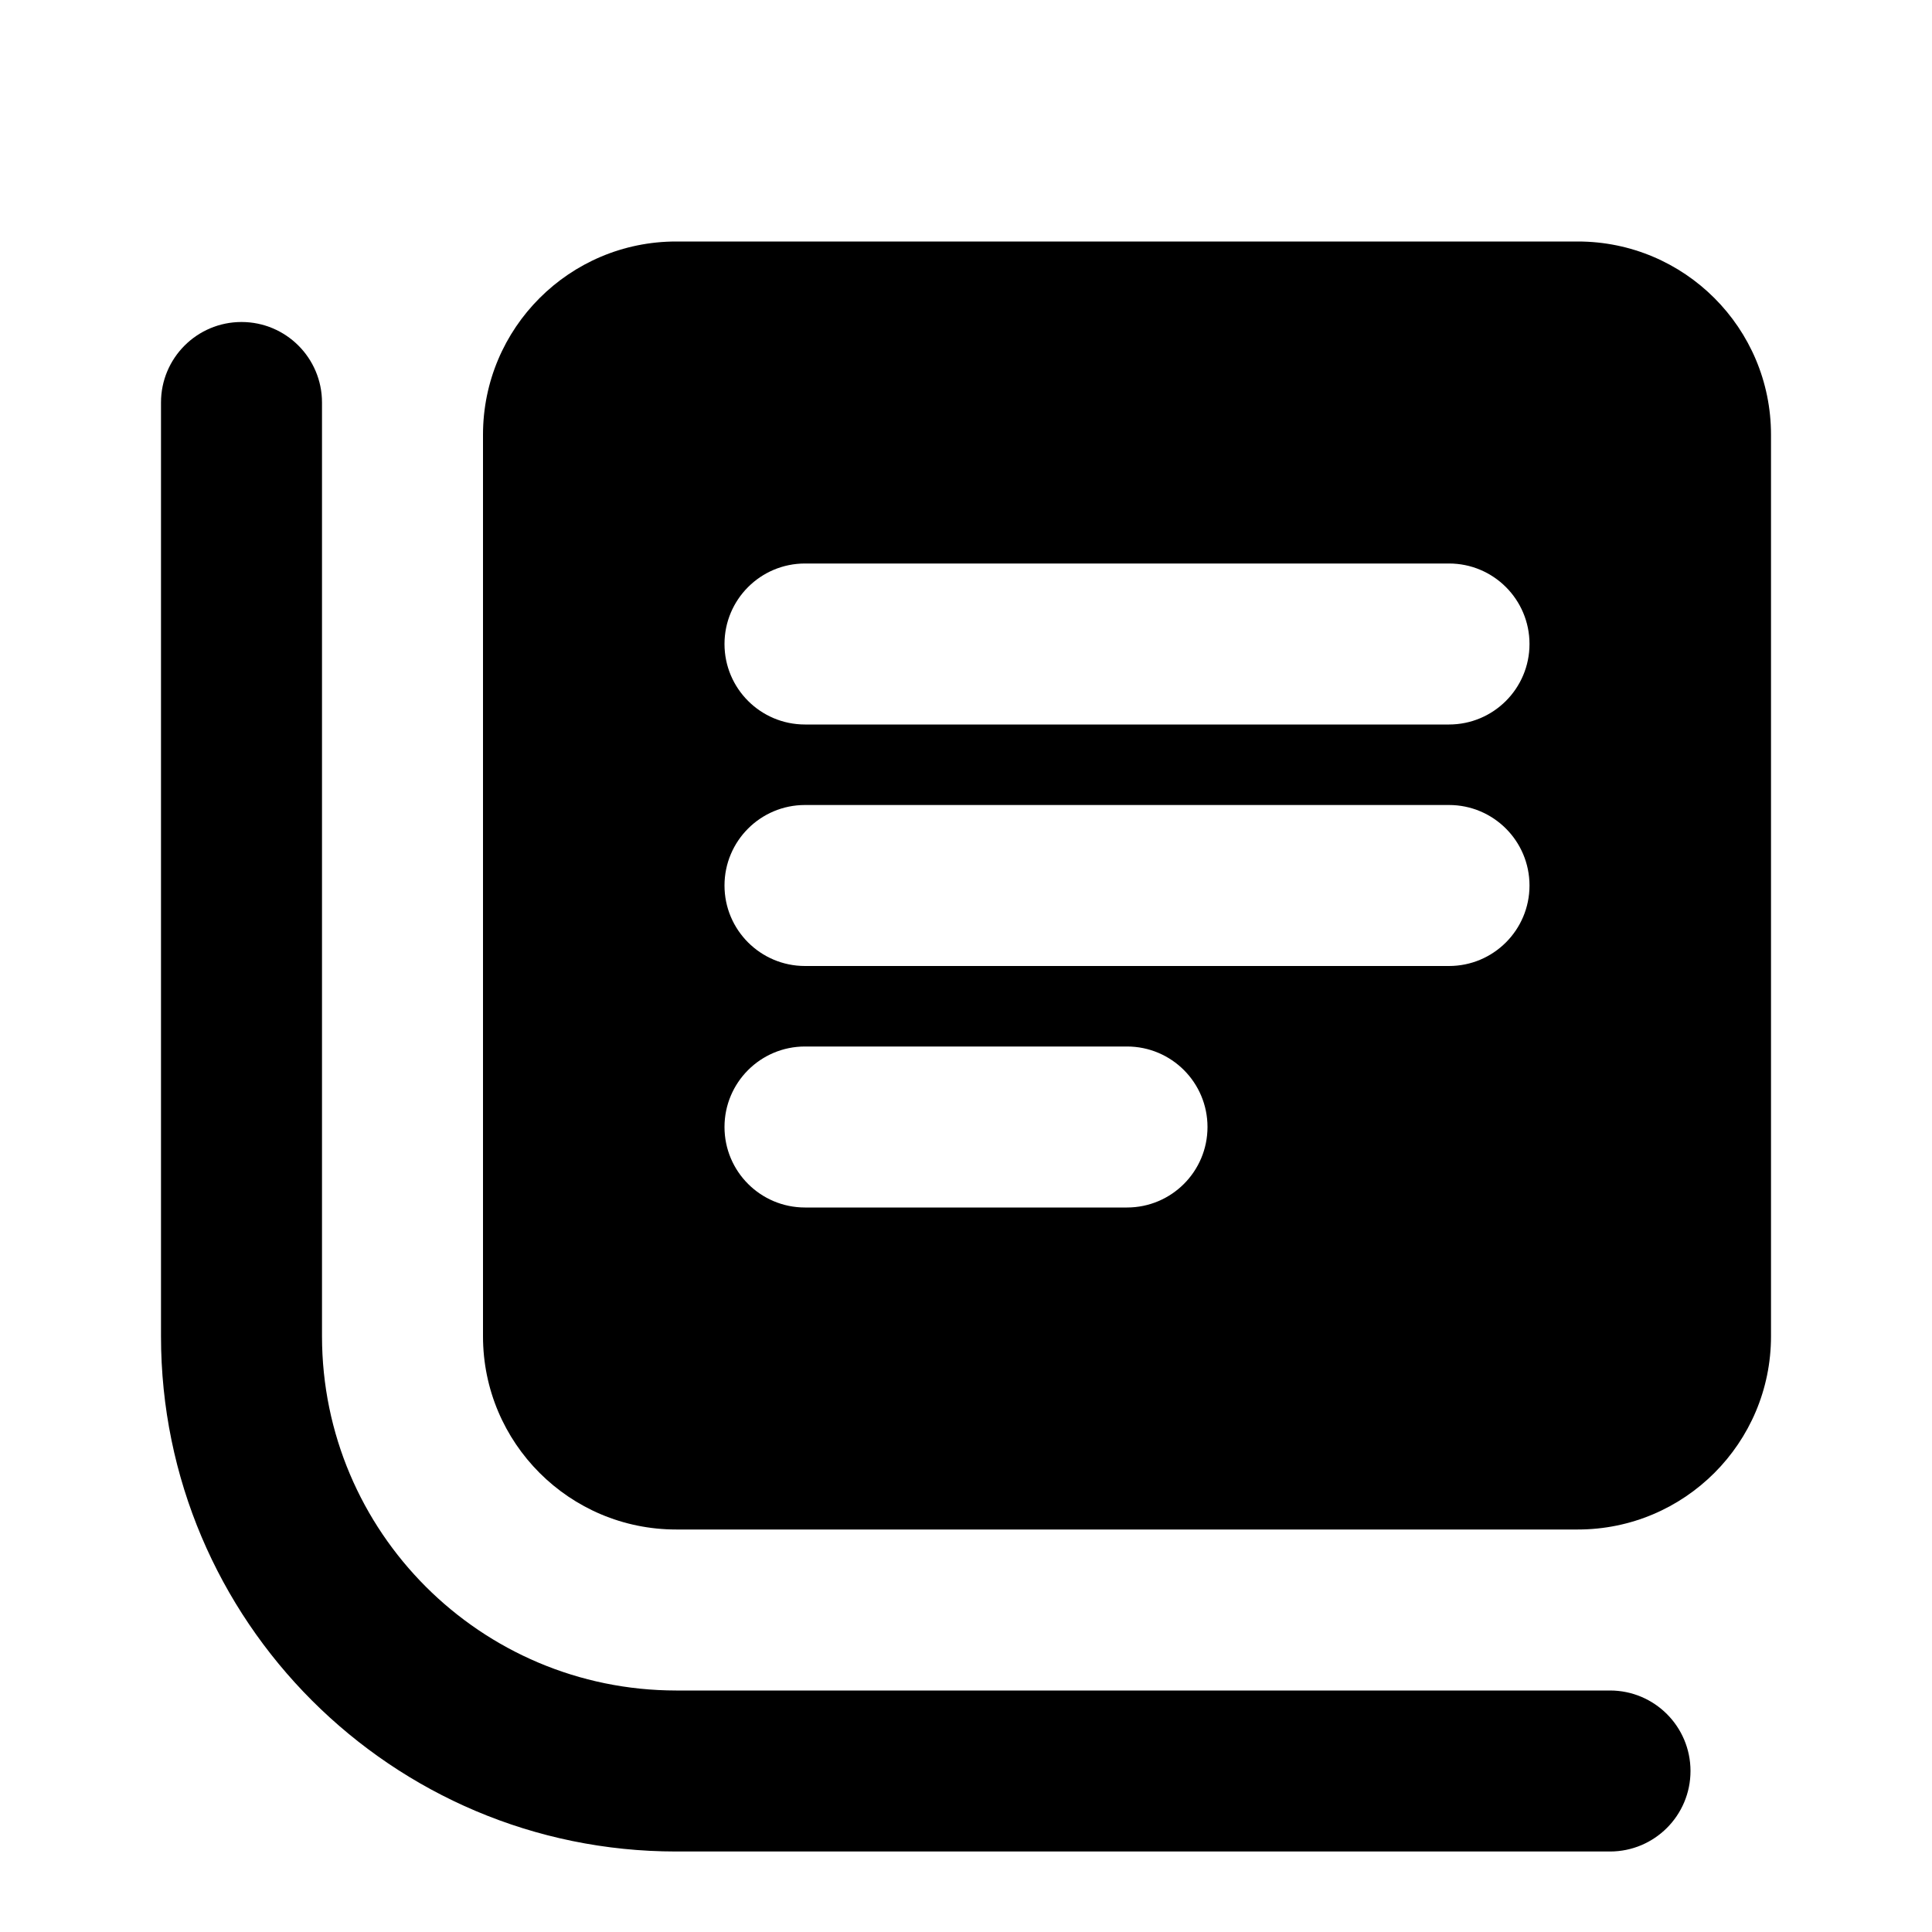
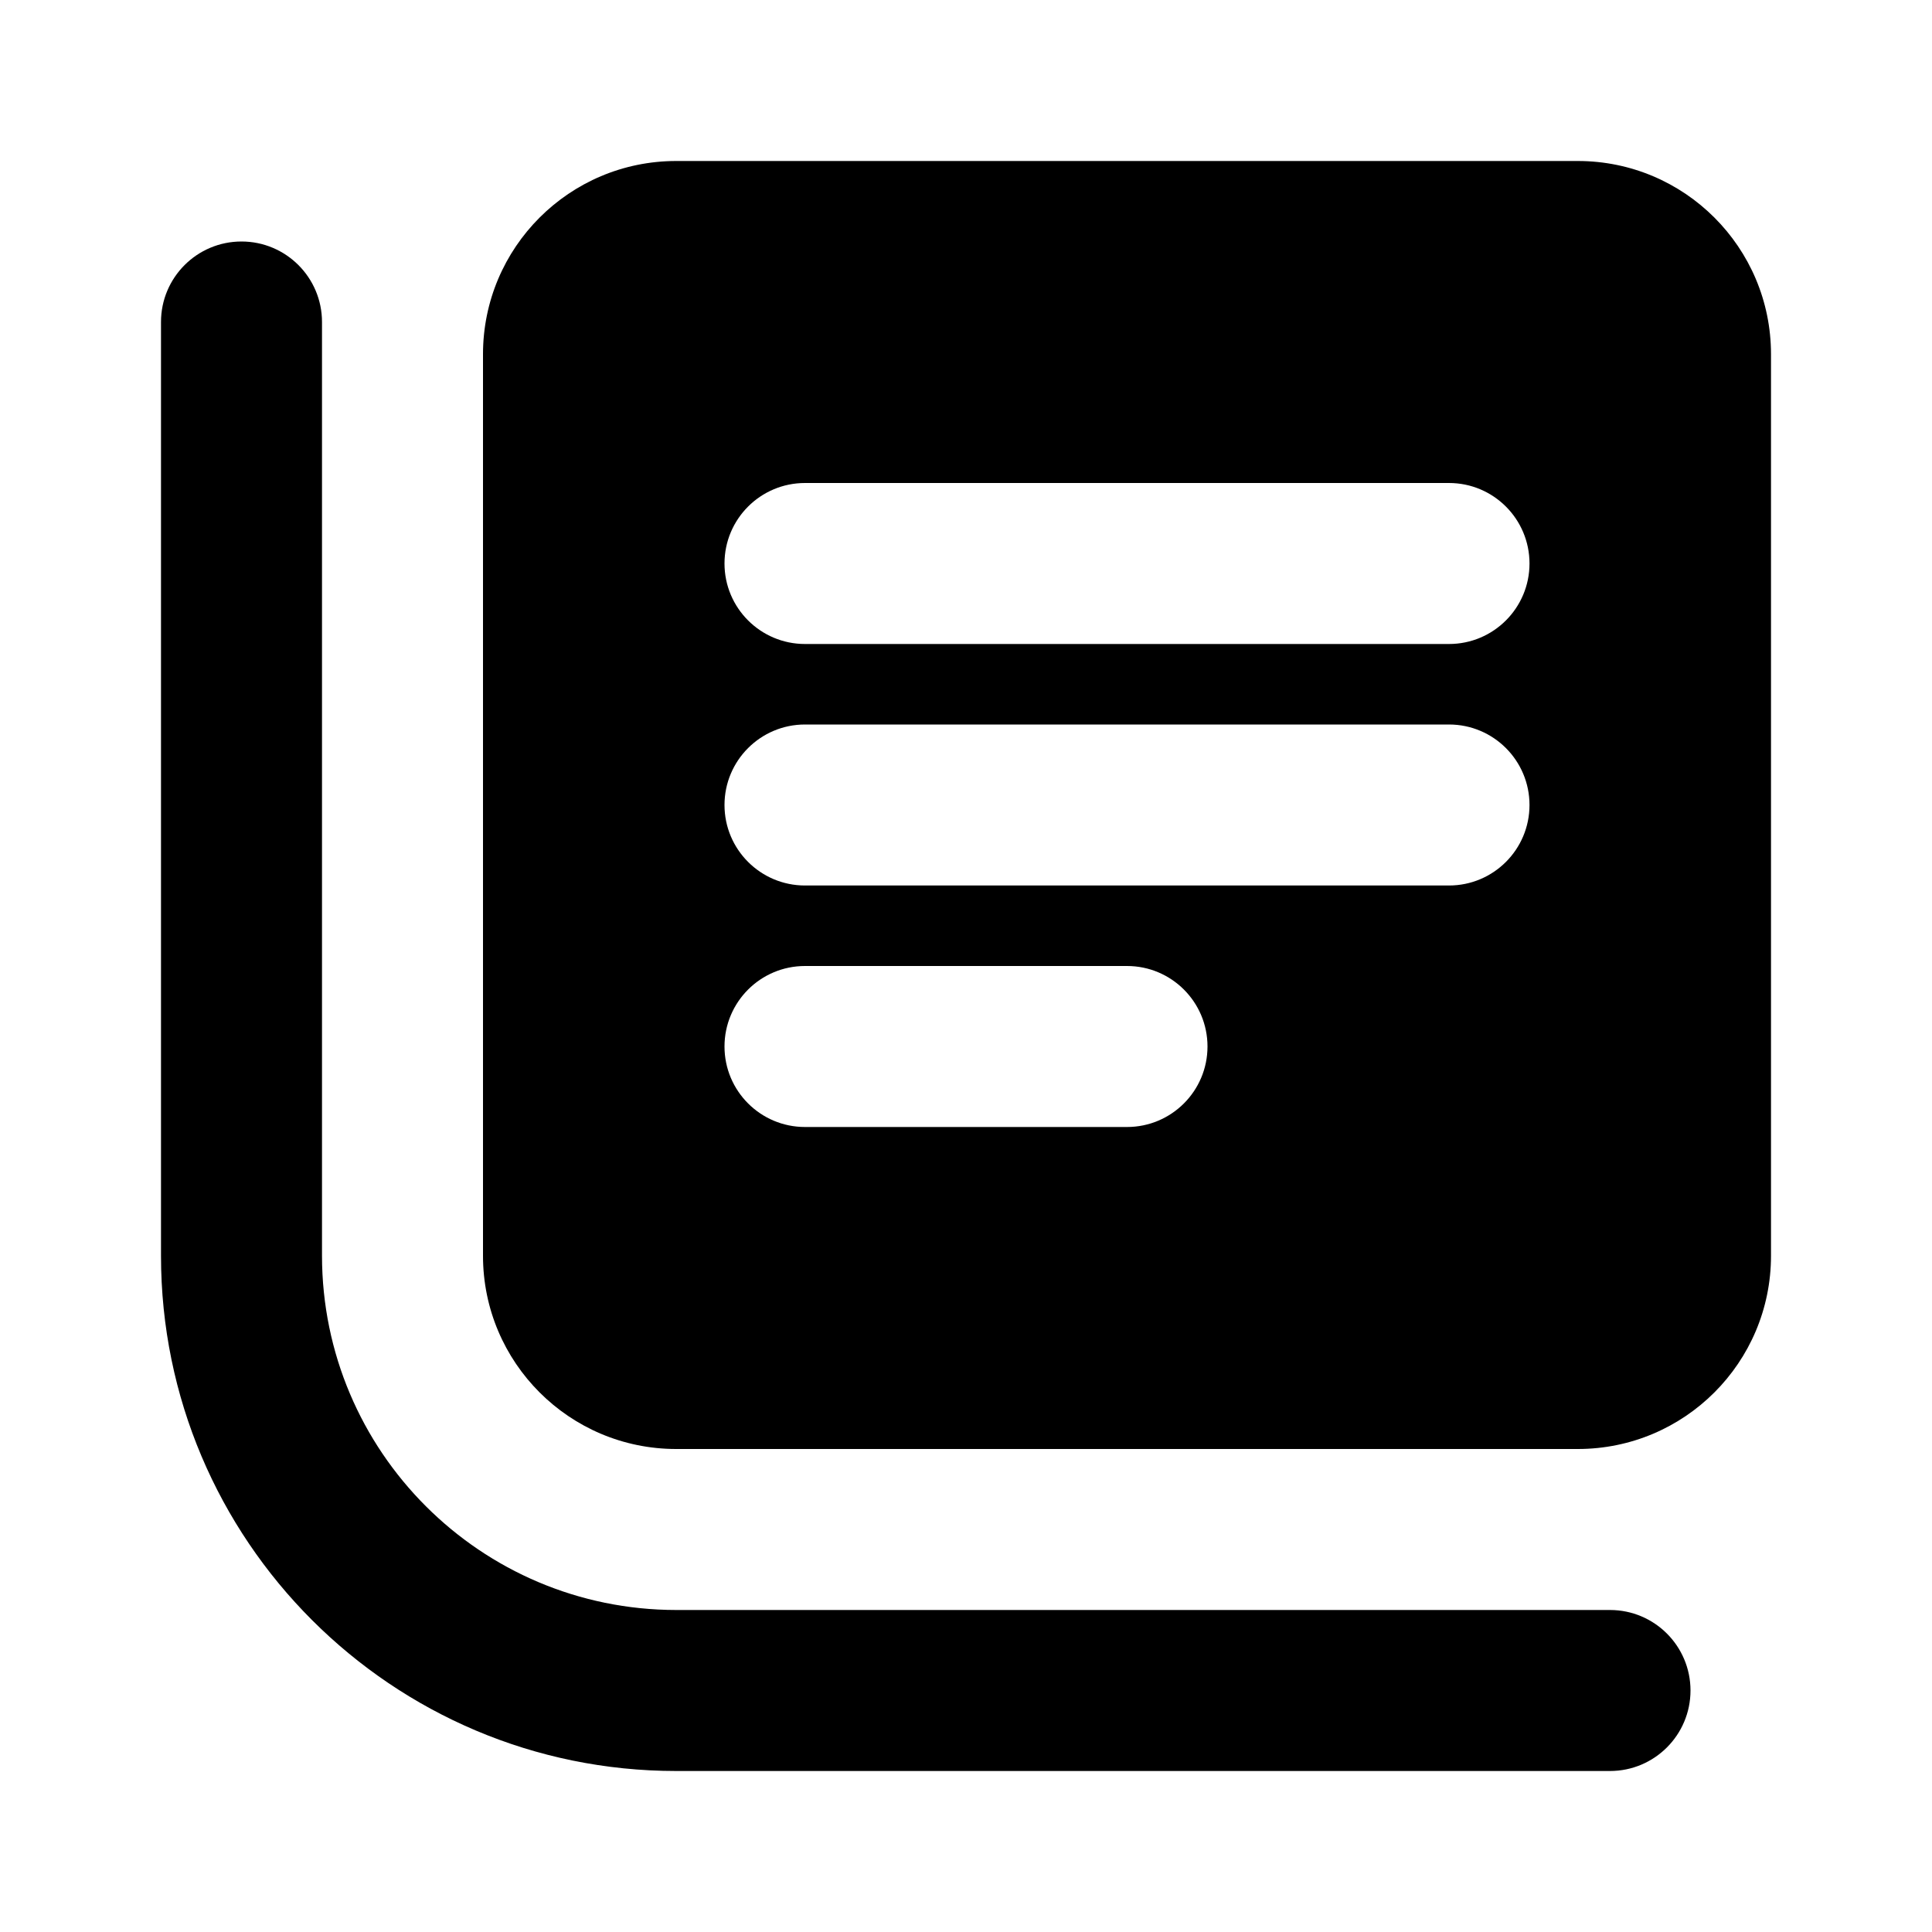
<svg xmlns="http://www.w3.org/2000/svg" width="24" height="24" fill="none">
-   <path fill-rule="evenodd" clip-rule="evenodd" d="M19.6 3H8.4A2.4 2.4 0 0 0 6 5.4v11.2A2.4 2.4 0 0 0 8.4 19h11.2a2.4 2.4 0 0 0 2.4-2.4V5.4A2.4 2.4 0 0 0 19.6 3ZM9 8a1 1 0 0 1 1-1h8a1 1 0 1 1 0 2h-8a1 1 0 0 1-1-1Zm1 2a1 1 0 1 0 0 2h8a1 1 0 1 0 0-2h-8Zm-1 4a1 1 0 0 1 1-1h4a1 1 0 1 1 0 2h-4a1 1 0 0 1-1-1Z" fill="#000" />
-   <path d="M4 5a1 1 0 0 0-2 0v11.6C2 20.132 4.868 23 8.4 23H20a1 1 0 1 0 0-2H8.4A4.403 4.403 0 0 1 4 16.6V5Z" fill="#000" />
+   <path fill-rule="evenodd" clip-rule="evenodd" d="M19.6 2H8.4A2.4 2.4 0 0 0 6 4.4v11.2A2.4 2.4 0 0 0 8.4 18h11.2a2.4 2.4 0 0 0 2.4-2.4V4.4A2.4 2.4 0 0 0 19.6 2ZM9 7a1 1 0 0 1 1-1h8a1 1 0 1 1 0 2h-8a1 1 0 0 1-1-1Zm1 2a1 1 0 0 0 0 2h8a1 1 0 1 0 0-2h-8Zm-1 4a1 1 0 0 1 1-1h4a1 1 0 1 1 0 2h-4a1 1 0 0 1-1-1Z" fill="#000" />
+   <path d="M4 4a1 1 0 0 0-2 0v11.6C2 19.132 4.868 22 8.4 22H20a1 1 0 1 0 0-2H8.4A4.403 4.403 0 0 1 4 15.6V4Z" fill="#000" />
</svg>
